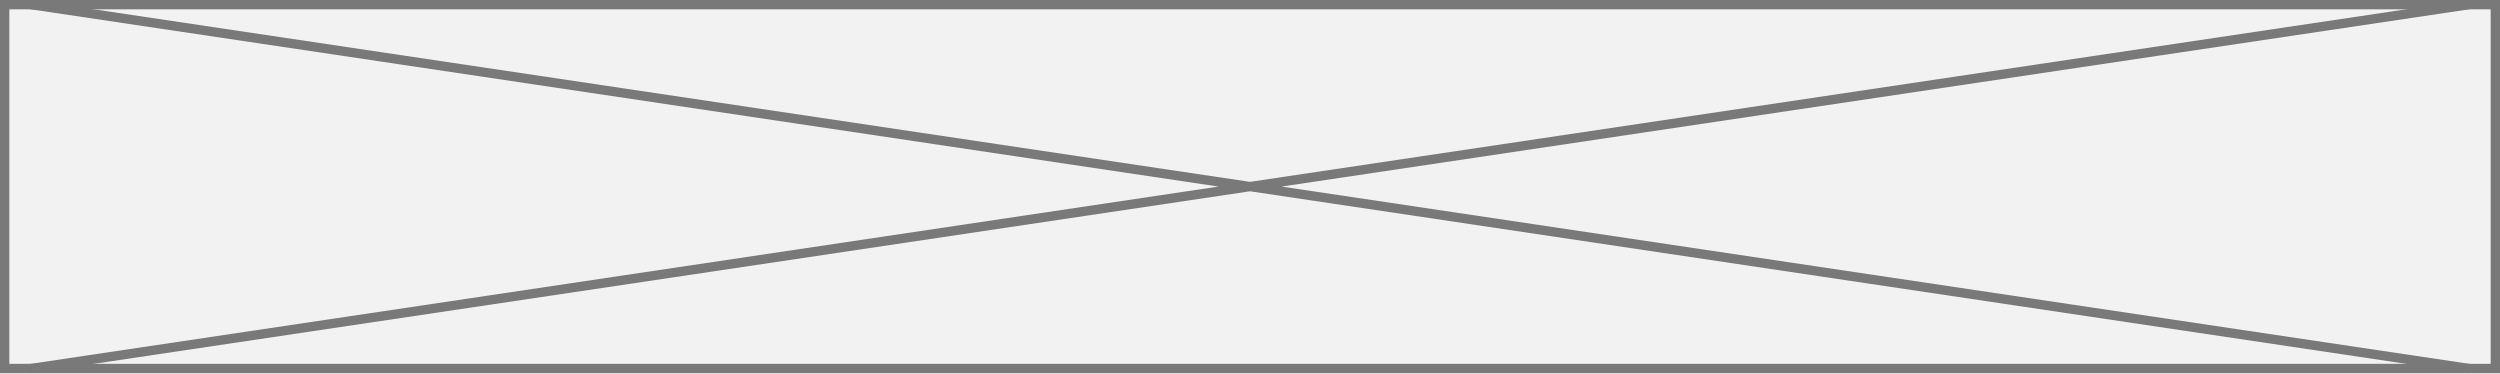
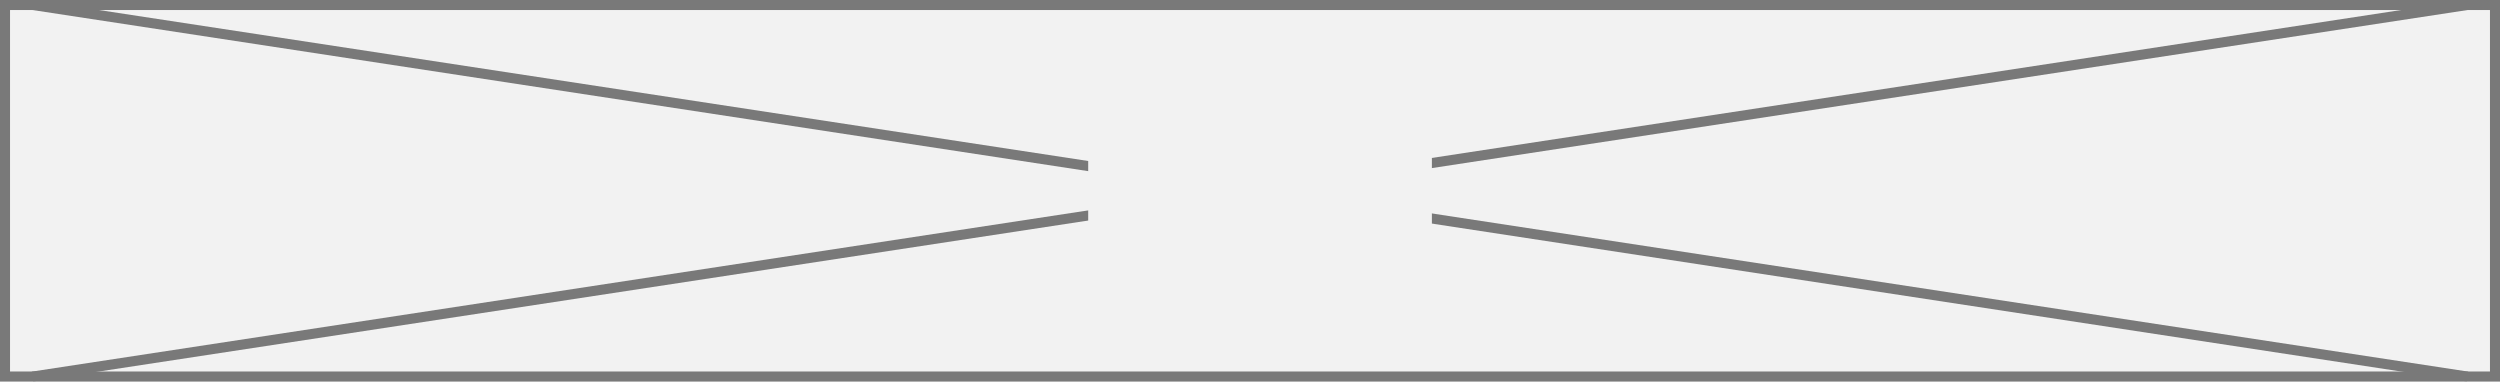
- <svg xmlns="http://www.w3.org/2000/svg" version="1.1" width="268px" height="40px">
-   <g transform="matrix(1 0 0 1 -1797 -1452 )">
-     <path d="M 1797.5 1452.5  L 2064.5 1452.5  L 2064.5 1491.5  L 1797.5 1491.5  L 1797.5 1452.5  Z " fill-rule="nonzero" fill="#f2f2f2" stroke="none" />
-     <path d="M 1797.5 1452.5  L 2064.5 1452.5  L 2064.5 1491.5  L 1797.5 1491.5  L 1797.5 1452.5  Z " stroke-width="1" stroke="#797979" fill="none" />
-     <path d="M 1800.313 1452.495  L 2061.687 1491.505  M 2061.687 1452.495  L 1800.313 1491.505  " stroke-width="1" stroke="#797979" fill="none" />
+ <svg xmlns="http://www.w3.org/2000/svg" version="1.1" width="249px" height="38px">
+   <defs>
+     <mask fill="white" id="clip2219">
+       <path d="M 1128.385 1369  L 1162.615 1369  L 1162.615 1391  L 1128.385 1391  Z M 1020 1360  L 1269 1360  L 1269 1398  L 1020 1398  Z " fill-rule="evenodd" />
+     </mask>
+   </defs>
+   <g transform="matrix(1 0 0 1 -1020 -1360 )">
+     <path d="M 1020.5 1360.5  L 1268.5 1360.5  L 1268.5 1397.5  L 1020.5 1397.5  L 1020.5 1360.5  Z " fill-rule="nonzero" fill="#f2f2f2" stroke="none" />
+     <path d="M 1020.5 1360.5  L 1268.5 1360.5  L 1268.5 1397.5  L 1020.5 1397.5  L 1020.5 1360.5  Z " stroke-width="1" stroke="#797979" fill="none" />
+     <path d="M 1023.239 1360.494  L 1265.761 1397.506  M 1265.761 1360.494  L 1023.239 1397.506  " stroke-width="1" stroke="#797979" fill="none" mask="url(#clip2219)" />
  </g>
</svg>
